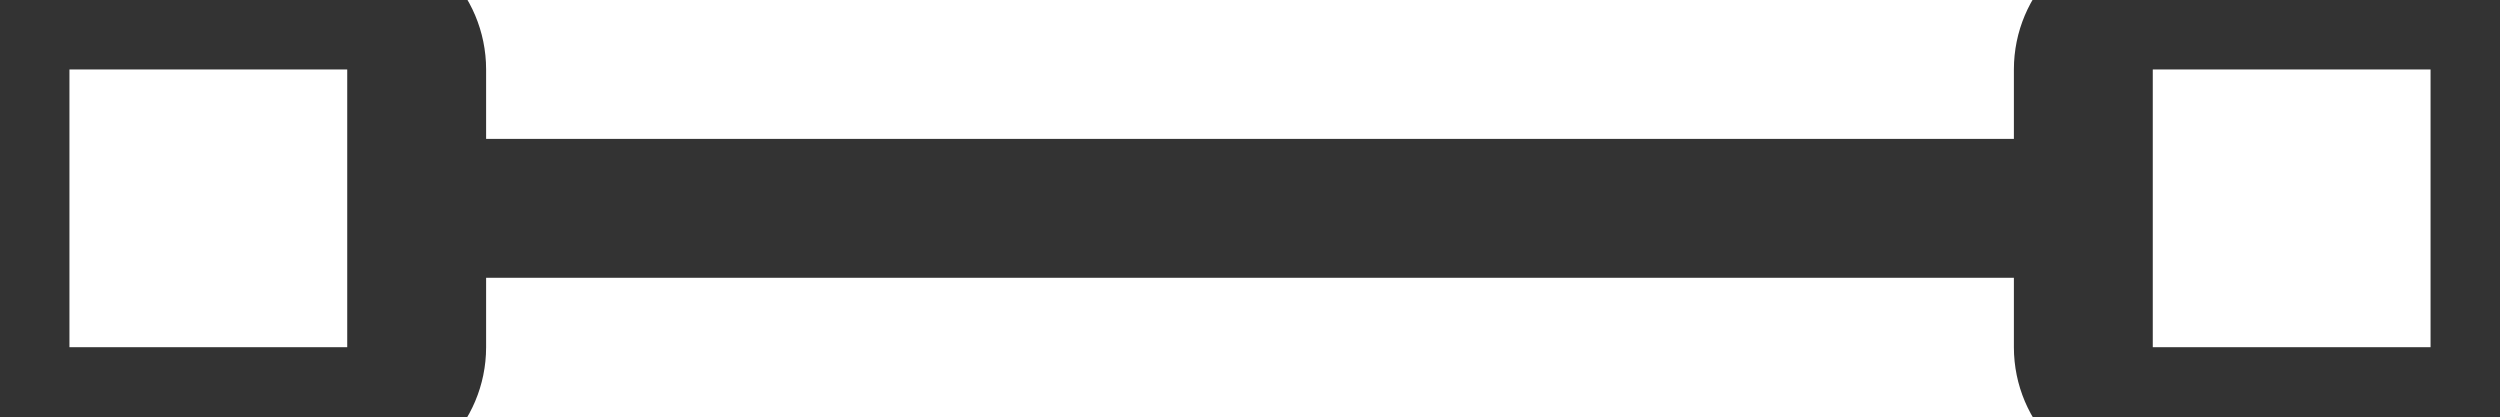
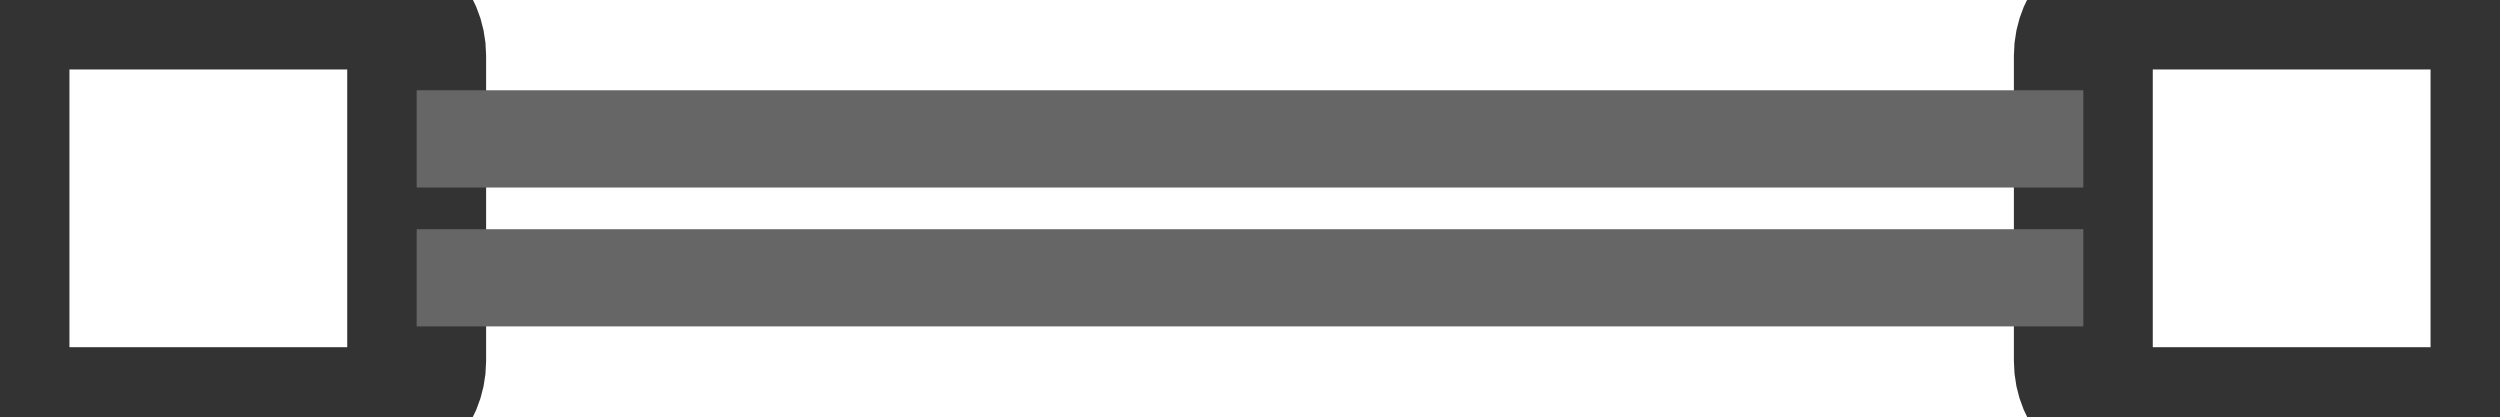
- <svg xmlns="http://www.w3.org/2000/svg" viewBox="1 3.5 18 3" fill="none" stroke="#333" stroke-width="1">
-   <rect x="1" y="3.5" width="3" height="3" rx="0.5" />
-   <rect x="16" y="3.5" width="3" height="3" rx="0.5" />
-   <line x1="4" y1="5" x2="16" y2="5" />
+ <svg xmlns="http://www.w3.org/2000/svg" viewBox="1 3.5 18 3" fill="none" stroke="#333" stroke-width="1" stroke-linejoin="round">
+   <rect x="1" y="3.5" width="3" height="3" rx="0.4" />
+   <rect x="16" y="3.5" width="3" height="3" rx="0.4" />
+   <line x1="4" y1="4.5" x2="16" y2="4.5" stroke="#666" stroke-width="0.7" />
+   <line x1="4" y1="5.5" x2="16" y2="5.5" stroke="#666" stroke-width="0.7" />
</svg>
